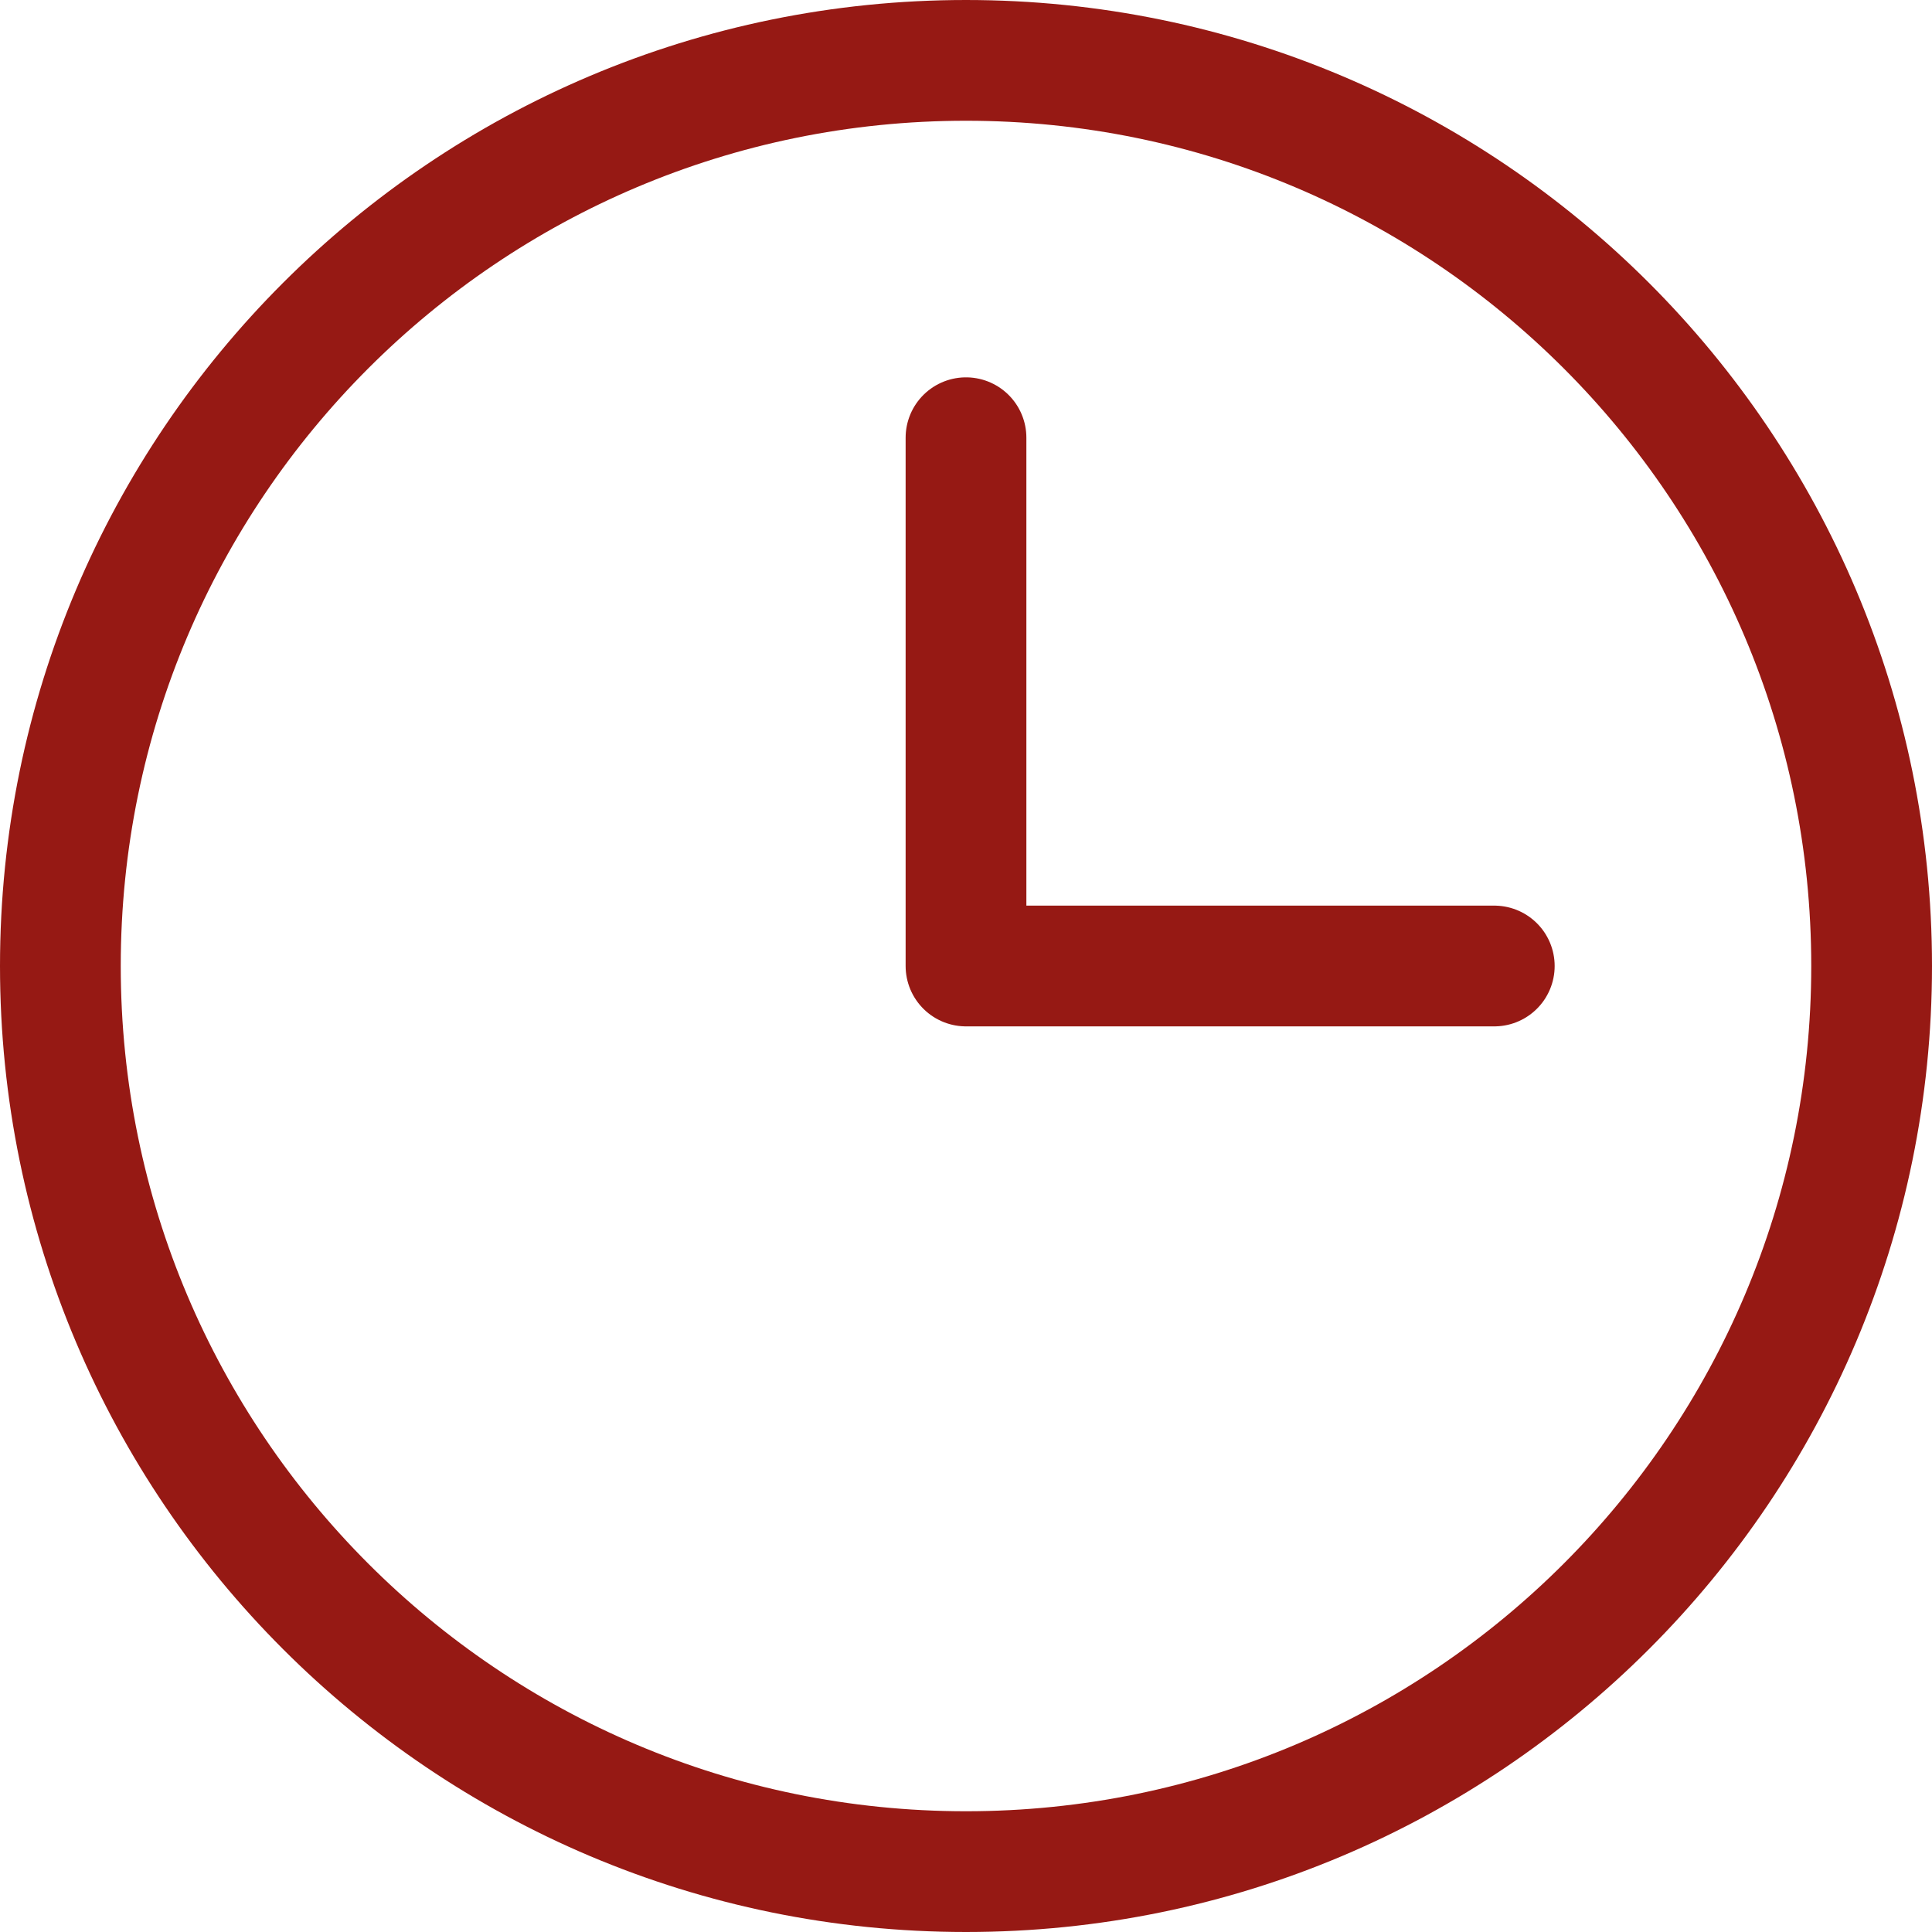
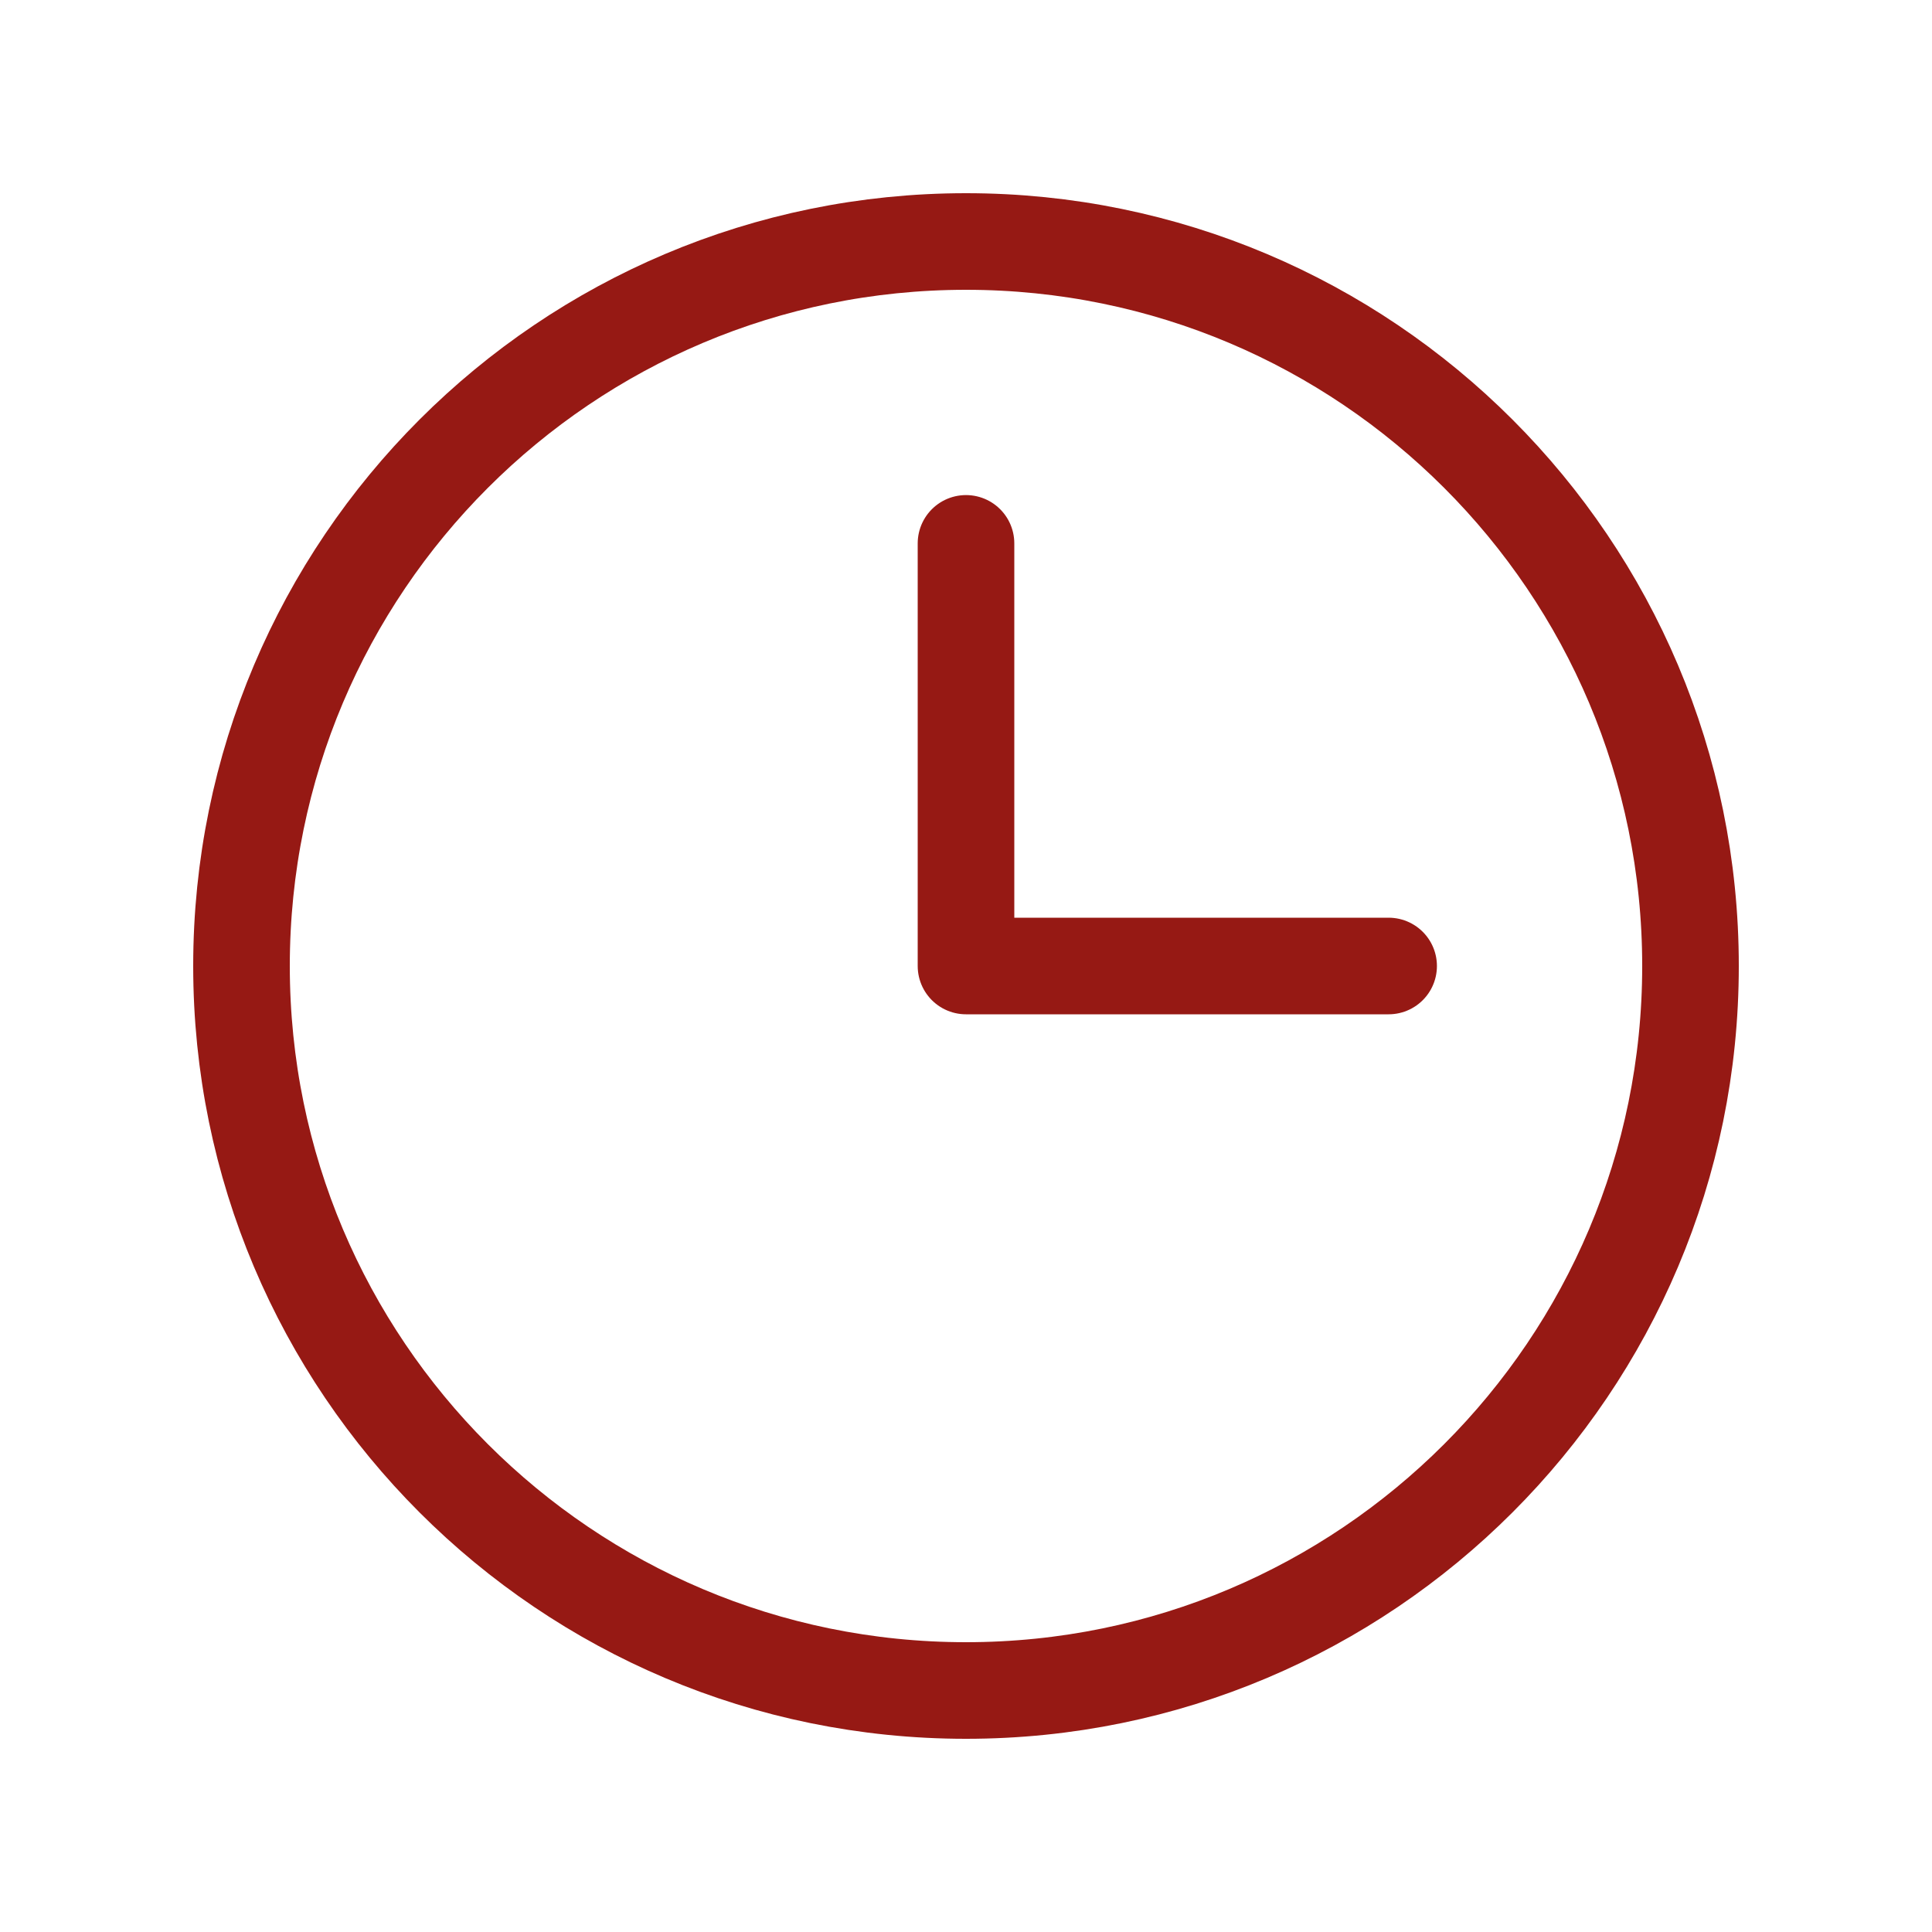
- <svg xmlns="http://www.w3.org/2000/svg" width="32" height="32" viewBox="0 0 32 32" fill="none">
-   <path d="M16 31C24.284 31 31 24.284 31 16C31 7.716 24.284 1 16 1C7.716 1 1 7.716 1 16C1 24.284 7.716 31 16 31Z" stroke="#961914" stroke-width="2" stroke-miterlimit="10" />
-   <path d="M16 7.25V16H24.75" stroke="#961914" stroke-width="2" stroke-linecap="round" stroke-linejoin="round" />
+ <svg xmlns="http://www.w3.org/2000/svg" width="40" height="40" viewBox="0 0 40 40" fill="none">
+   <path d="M20 35C28.284 35 35 28.284 35 20C35 11.716 28.284 5 20 5C11.716 5 5 11.716 5 20C5 28.284 11.716 35 20 35Z" stroke="#961914" stroke-width="2" stroke-miterlimit="10" />
+   <path d="M20 11.25V20H28.75" stroke="#961914" stroke-width="2" stroke-linecap="round" stroke-linejoin="round" />
</svg>
